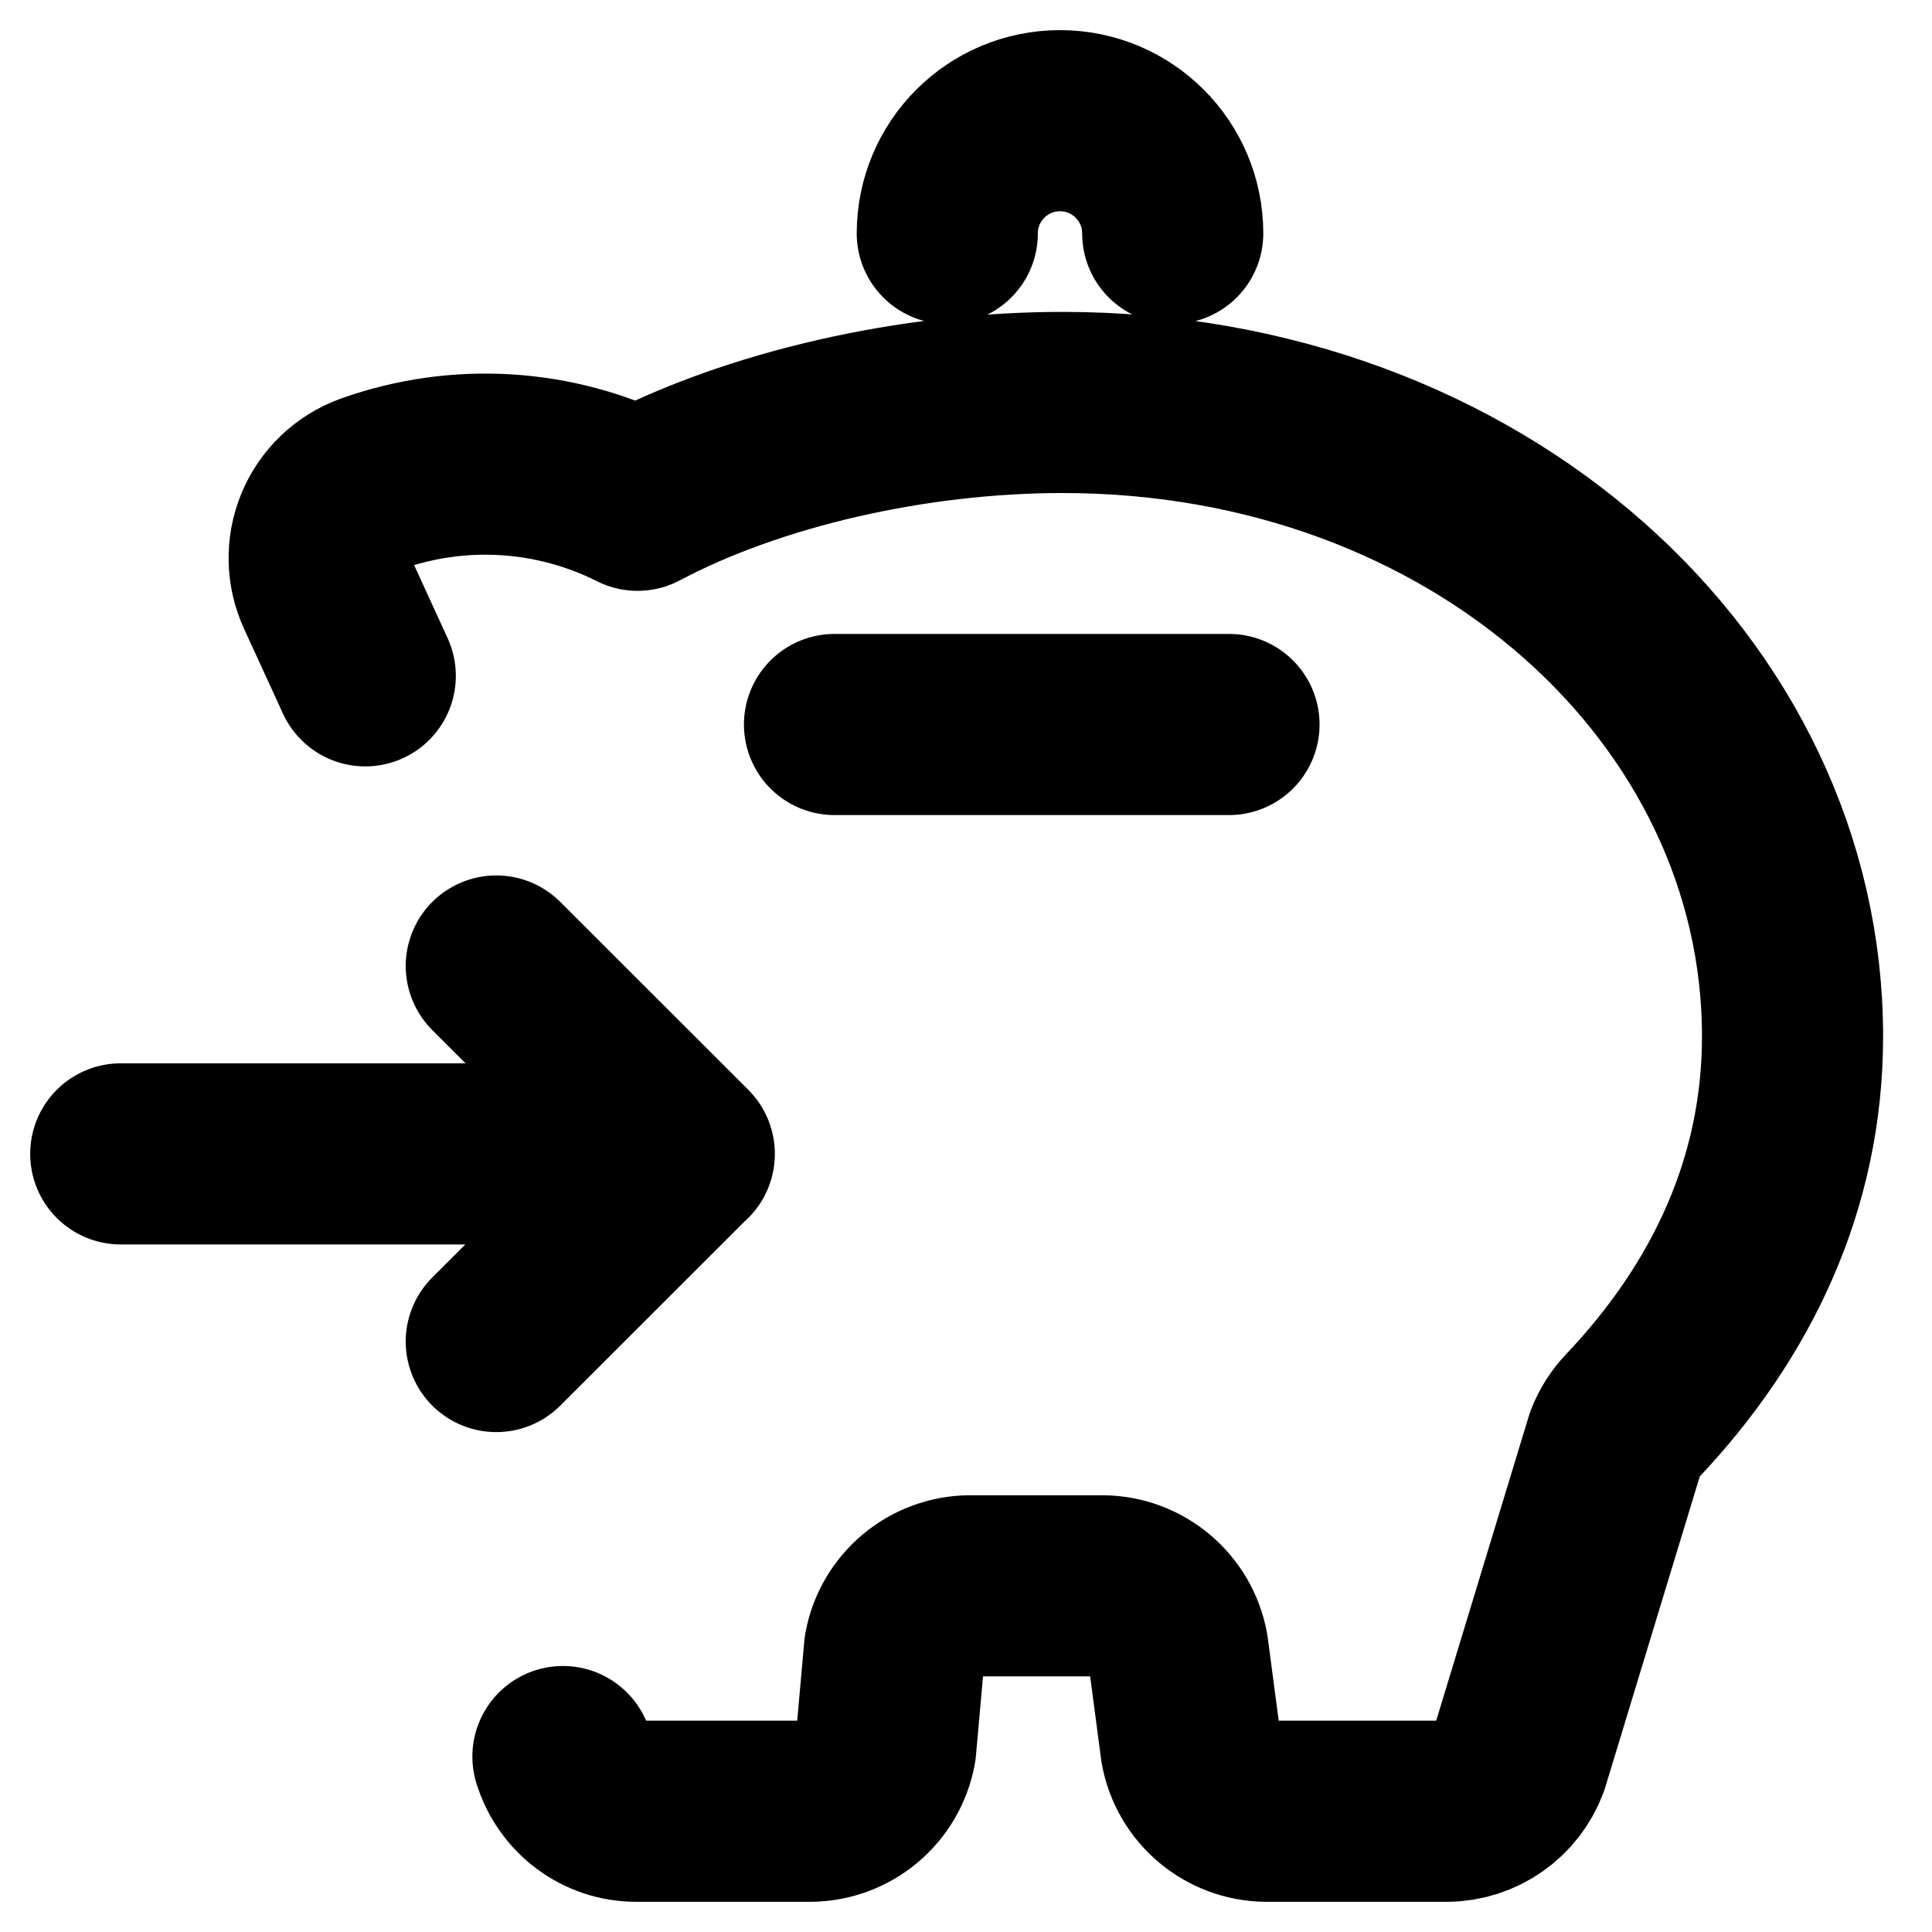
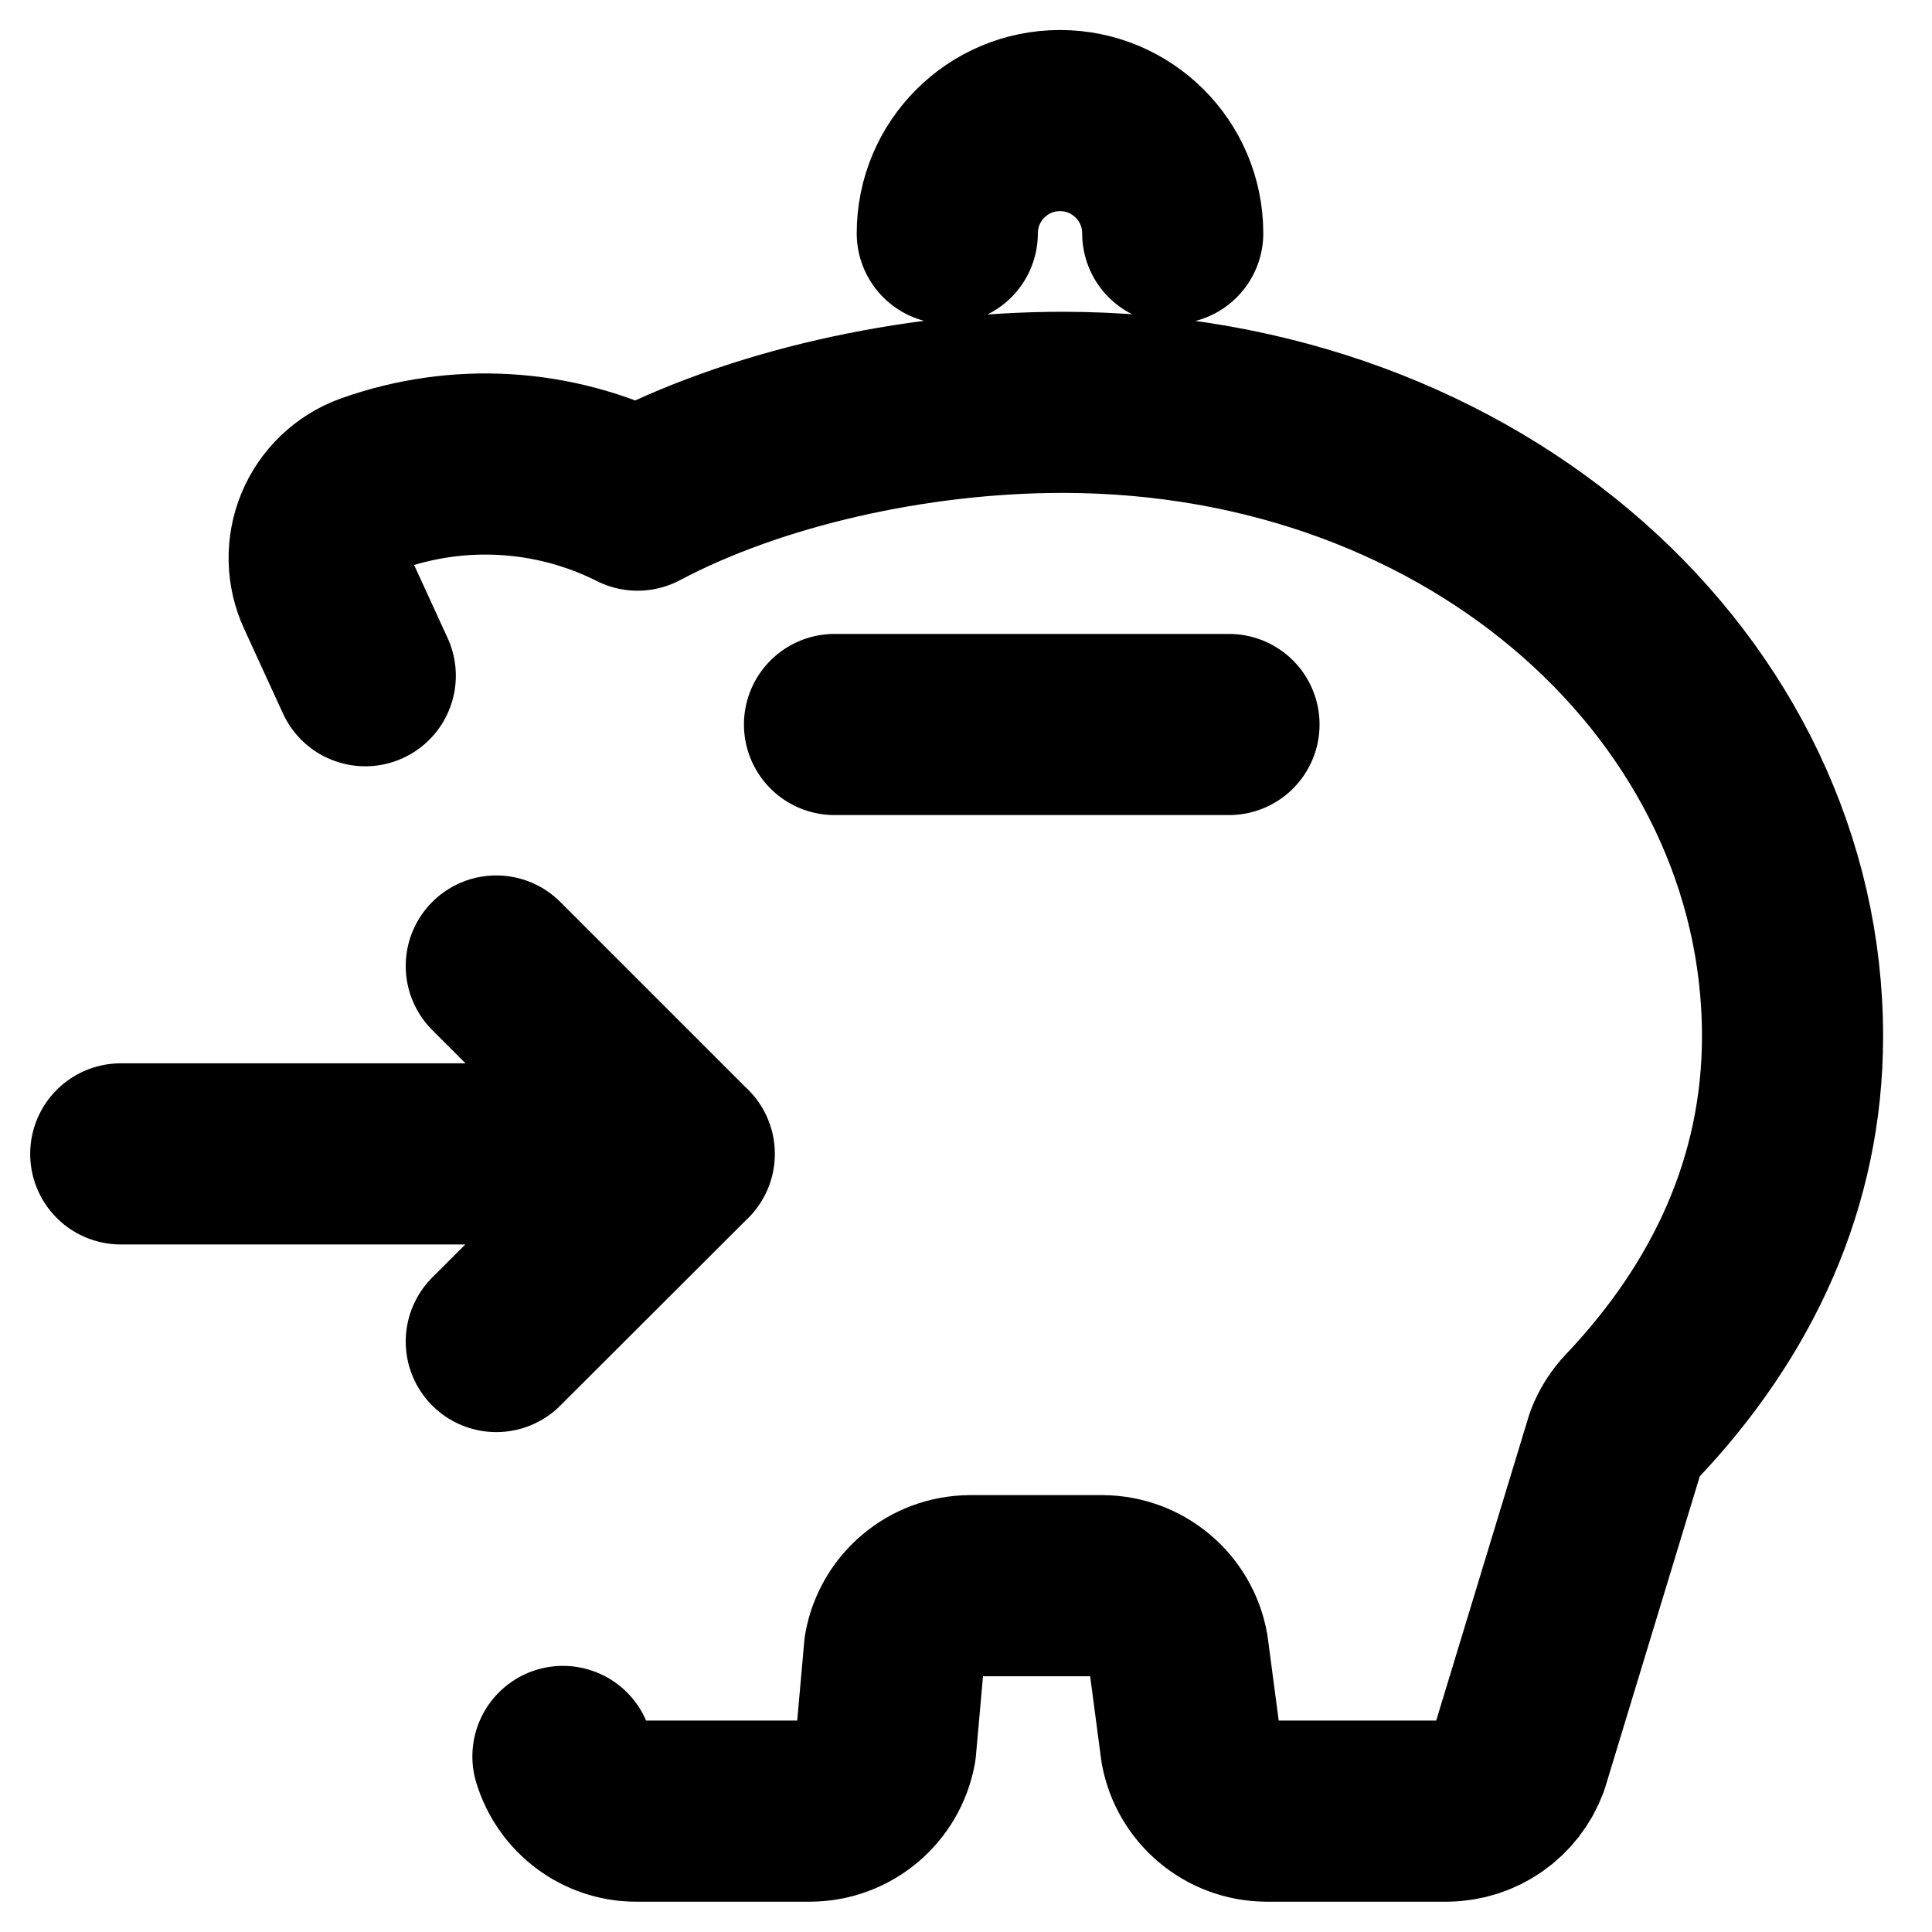
<svg xmlns="http://www.w3.org/2000/svg" width="16" height="16" fill="none" viewBox="0 0 16 16">
-   <path stroke="#000" stroke-linecap="round" stroke-linejoin="round" stroke-width="1.5" d="M1 9.556h4.667M4.11 11.11l1.556-1.555m0 0L4.11 8m.552 6.547c.083.27.329.453.606.453h1.443a.64.64 0 0 0 .624-.524l.073-.819a.64.64 0 0 1 .625-.524H9.13a.64.64 0 0 1 .625.525l.108.818a.64.64 0 0 0 .624.524h1.495a.638.638 0 0 0 .594-.415l.803-2.641a.646.646 0 0 1 .136-.214c.833-.879 1.33-1.936 1.33-3.147 0-2.865-2.608-5.25-6.045-5.25-1.23 0-2.554.298-3.52.81a2.807 2.807 0 0 0-2.207-.135.653.653 0 0 0-.369.889l.321.7m4.82-3.664a.933.933 0 1 1 1.867 0M6.911 6h3.267" />
+   <path stroke="#000" stroke-linecap="round" stroke-linejoin="round" stroke-width="1.5" d="M1 9.556h4.667M4.11 8l1.556 1.556L4.11 11.11m.552 3.436c.083.27.329.453.606.453h1.443a.64.64 0 0 0 .624-.524l.073-.819a.64.64 0 0 1 .625-.524H9.13a.64.64 0 0 1 .625.525l.108.818a.64.64 0 0 0 .624.524h1.495a.638.638 0 0 0 .594-.415l.803-2.641a.646.646 0 0 1 .136-.214c.833-.879 1.33-1.936 1.33-3.147 0-2.865-2.608-5.25-6.045-5.25-1.23 0-2.554.298-3.52.81a2.807 2.807 0 0 0-2.207-.135.653.653 0 0 0-.369.889l.321.7m4.82-3.664a.933.933 0 1 1 1.867 0M6.911 6h3.267" />
</svg>
